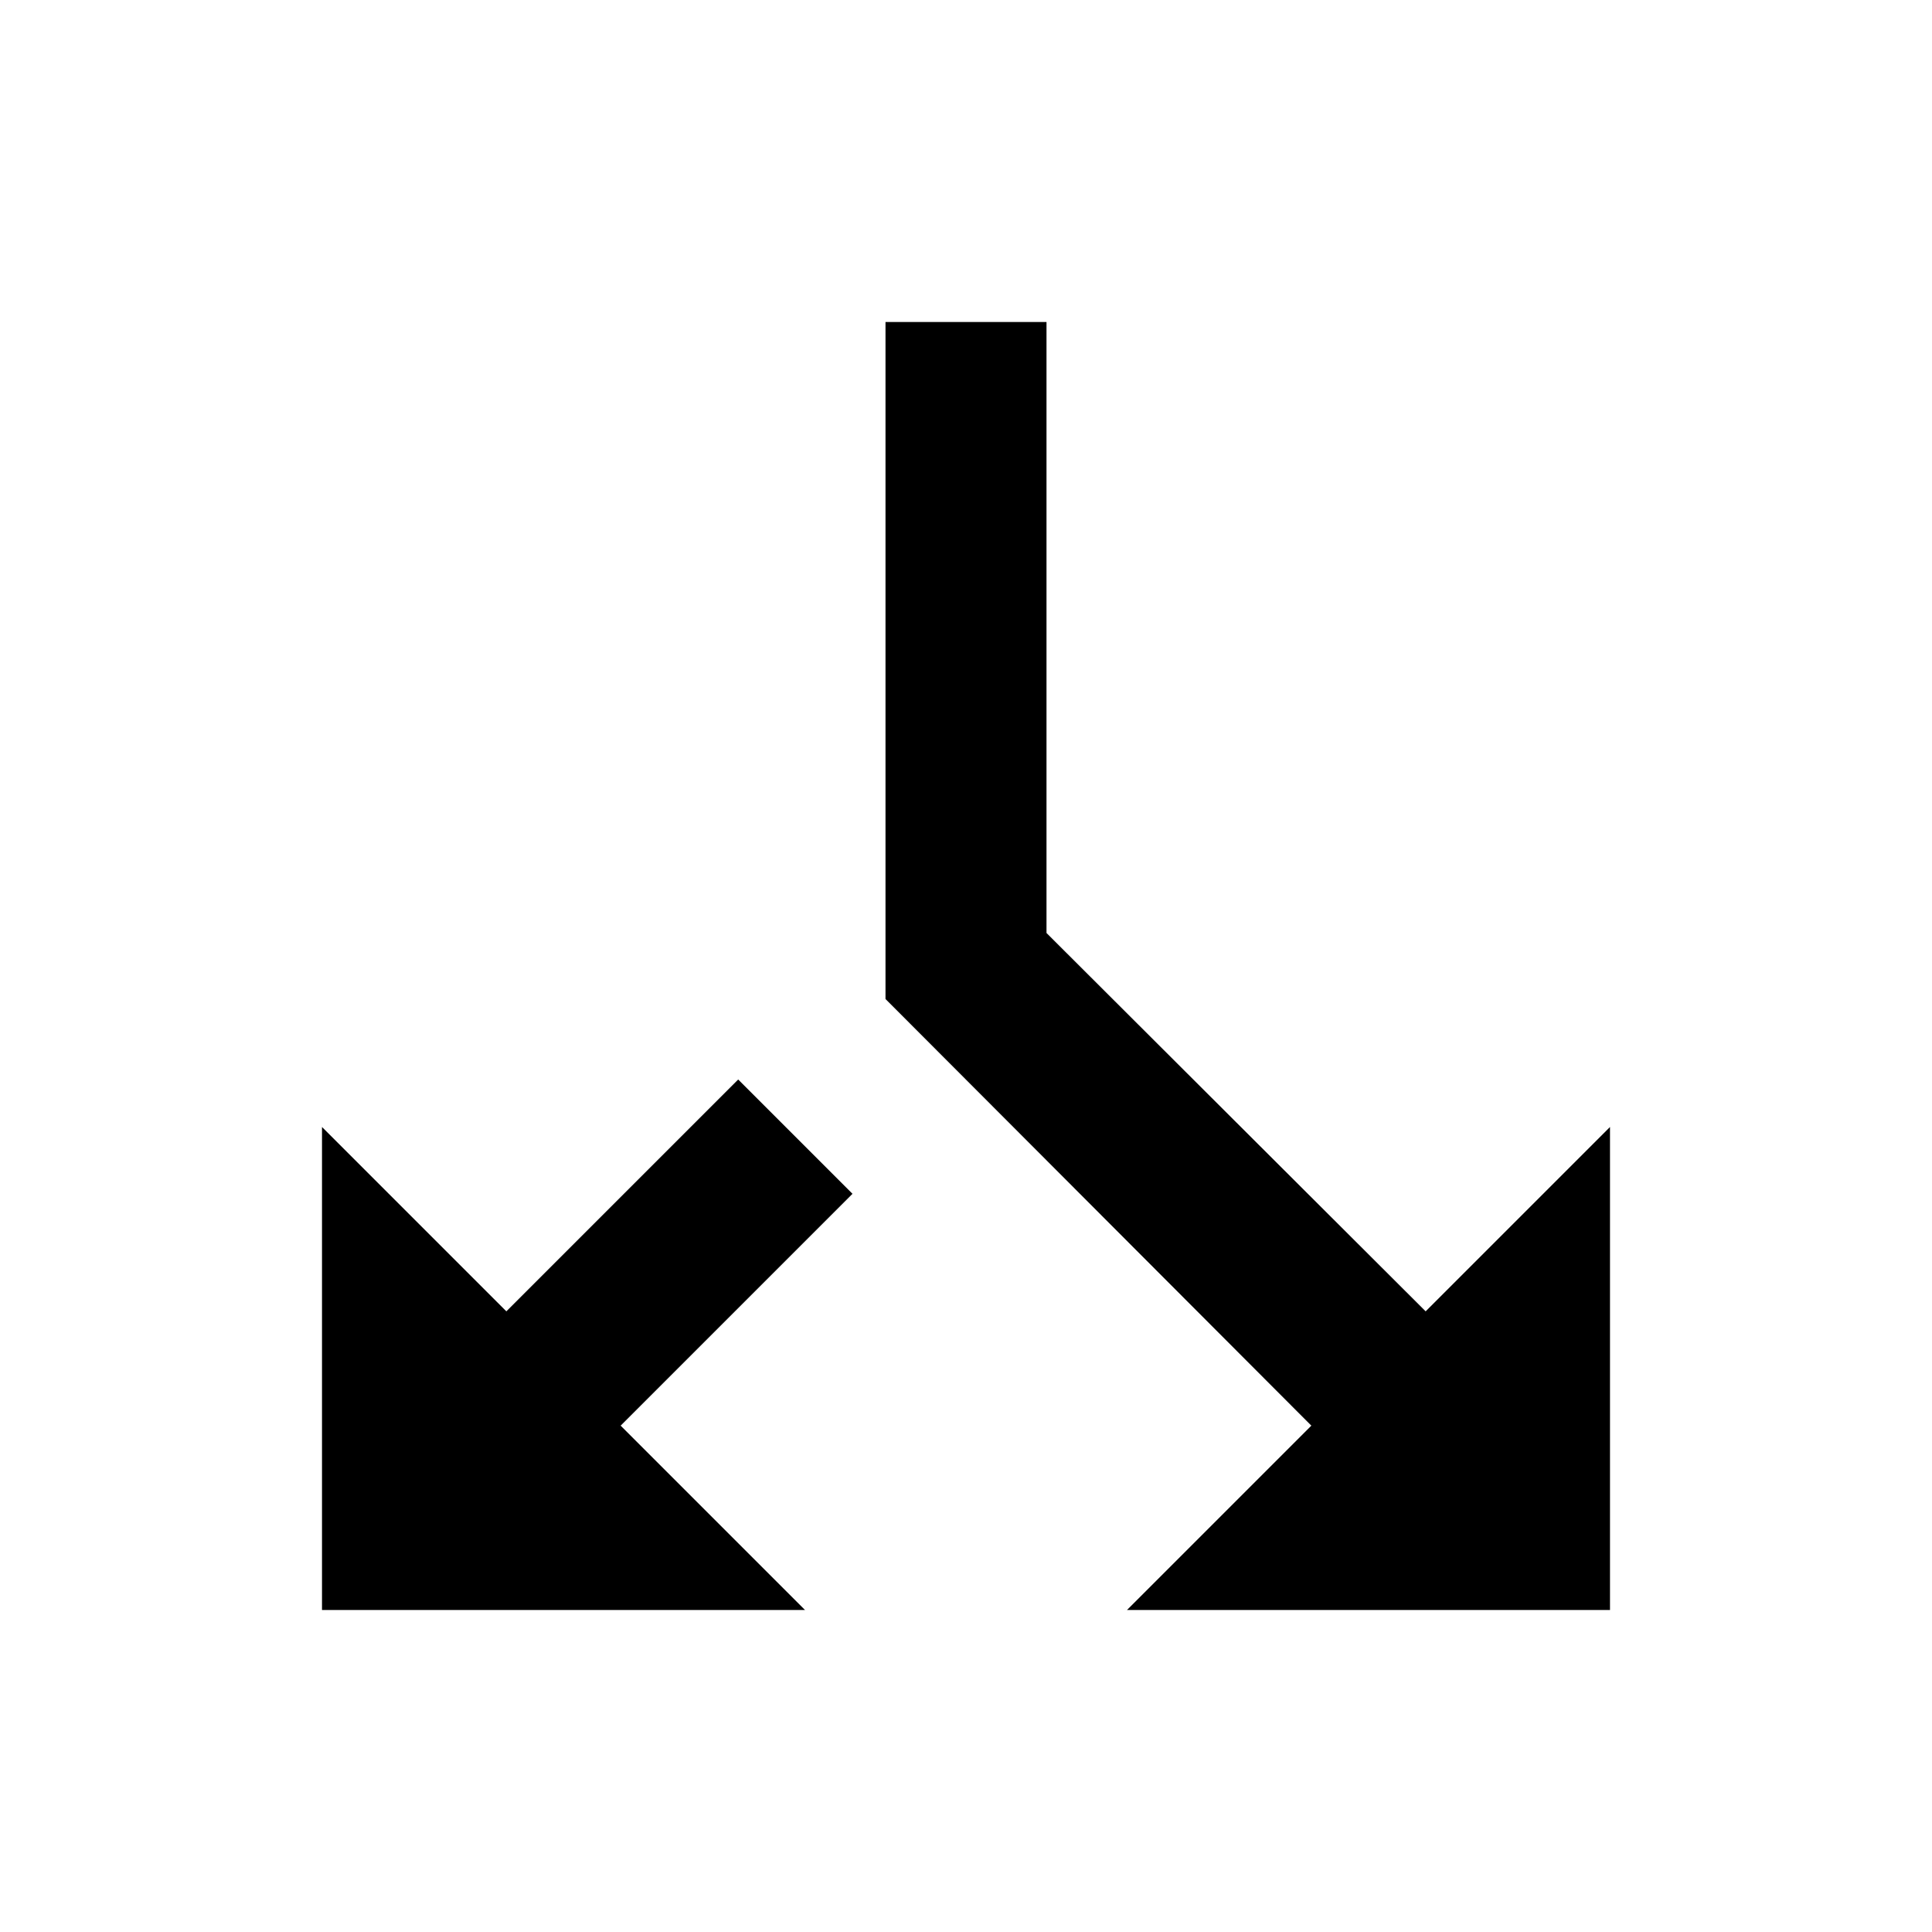
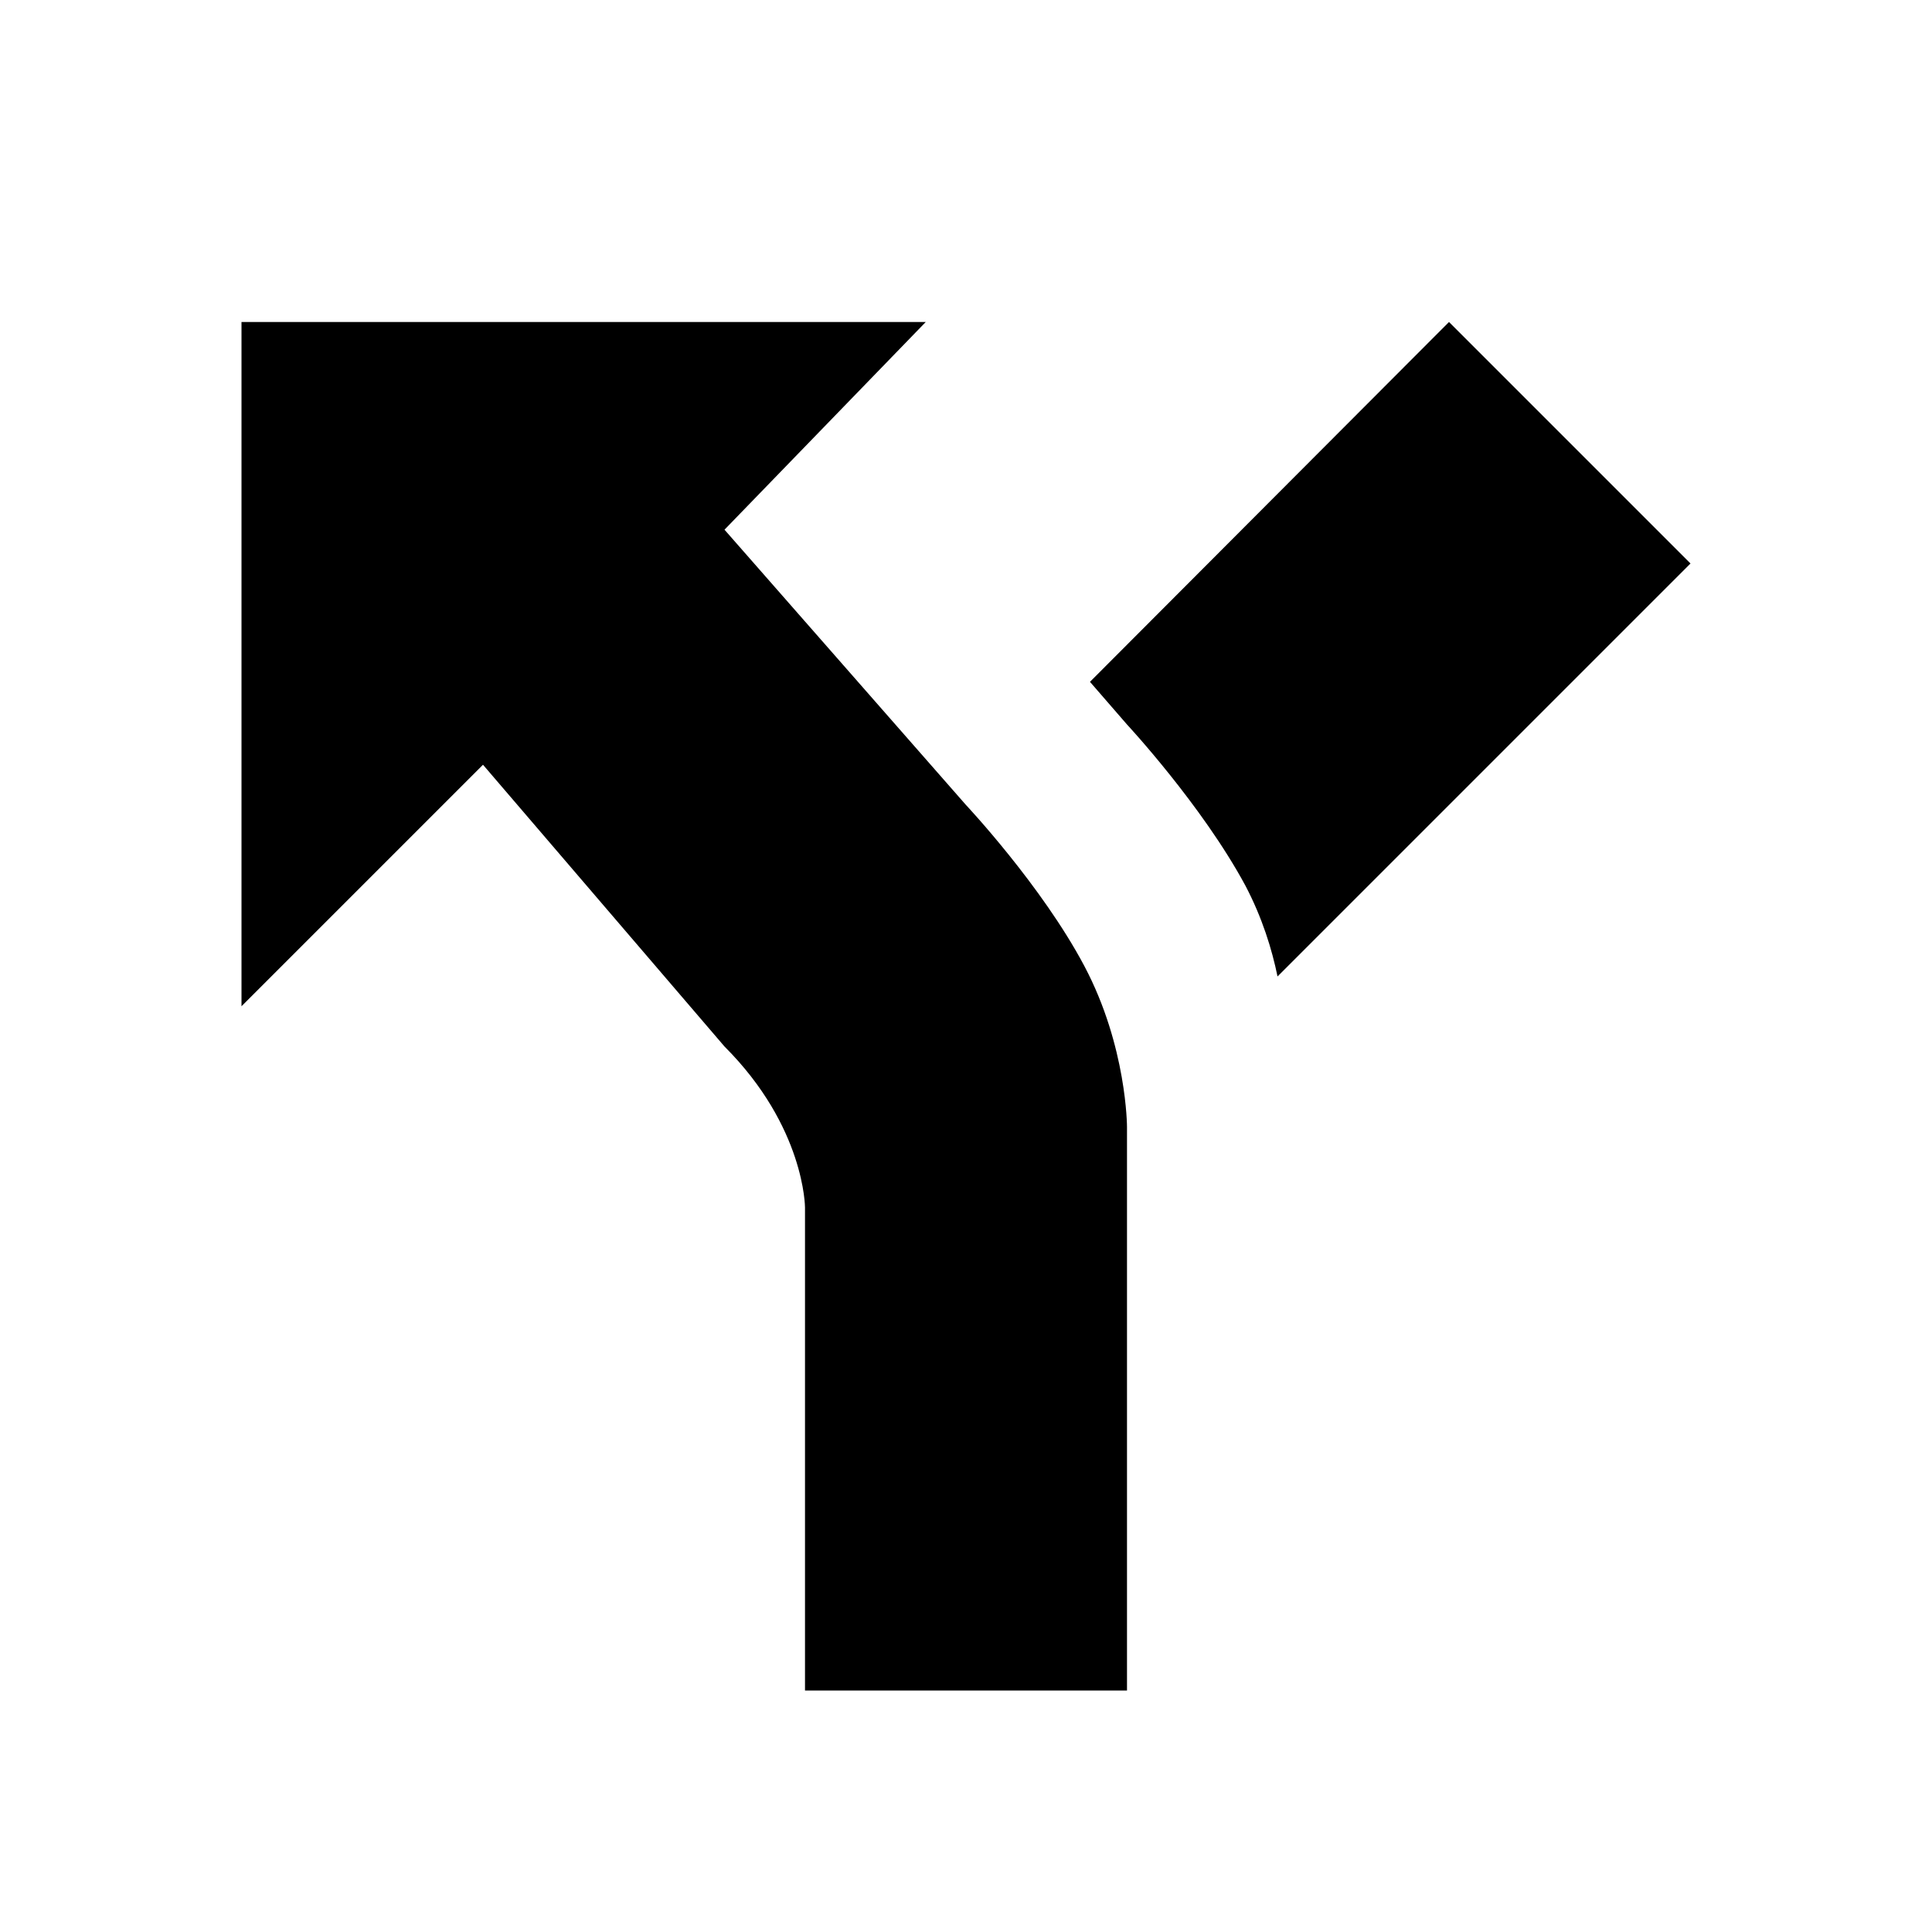
- <svg xmlns="http://www.w3.org/2000/svg" height="24px" viewBox="0 0 24 24" width="24px" fill="#000000" version="1.1" id="svg6">
-   <defs id="defs10" />
-   <path d="M 24,24 H 0 V 0 h 24 z" fill="none" id="path2" />
-   <path d="M 10,20 7.71,17.71 10.59,14.83 9.17,13.41 6.29,16.29 4,14 v 6 z m 4,0 h 6 V 14 L 17.71,16.29 13,11.59 V 4 h -2 v 8.41 l 5.29,5.3 z" id="path4" />
+ <svg xmlns="http://www.w3.org/2000/svg" version="1.1" width="24" height="24" viewBox="0 0 24 24">
+   <path d="M3,4V12.5L6,9.5L9,13C10,14 10,15 10,15V21H14V14C14,14 14,13 13.47,12C12.94,11 12,10 12,10L9,6.58L11.5,4M18,4L13.54,8.47L14,9C14,9 14.93,10 15.47,11C15.68,11.4 15.8,11.79 15.87,12.13L21,7" />
</svg>
